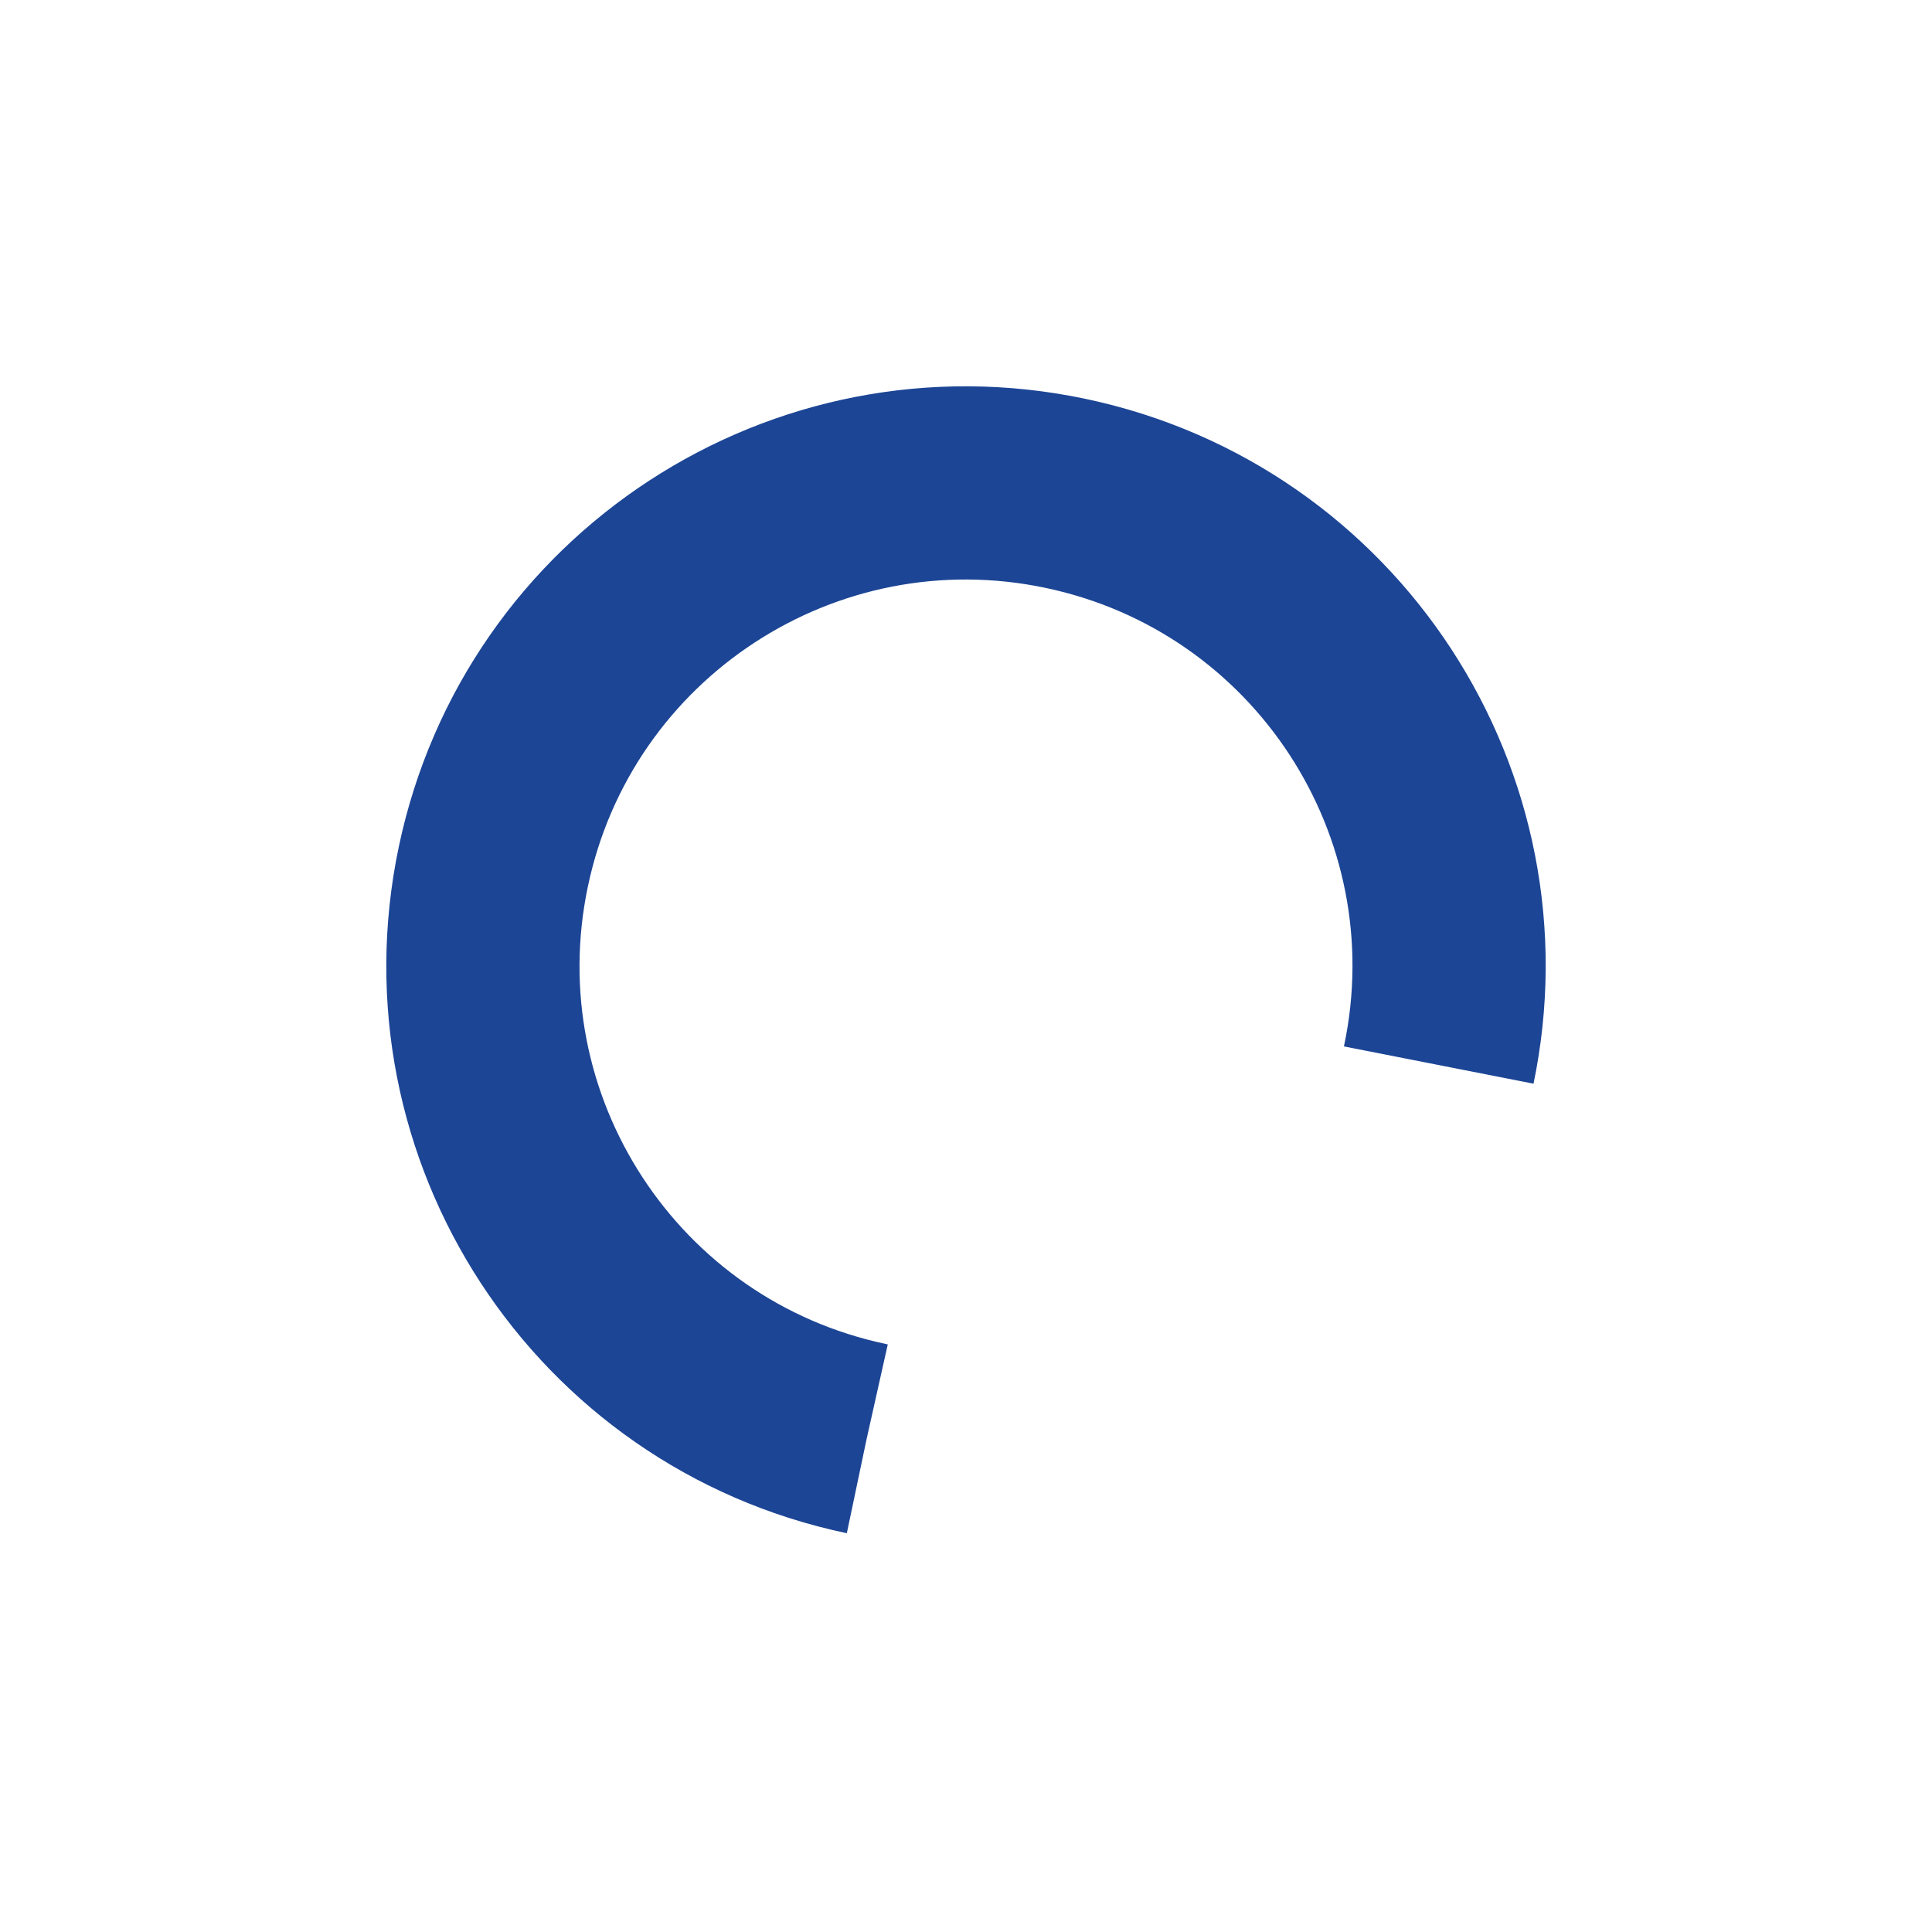
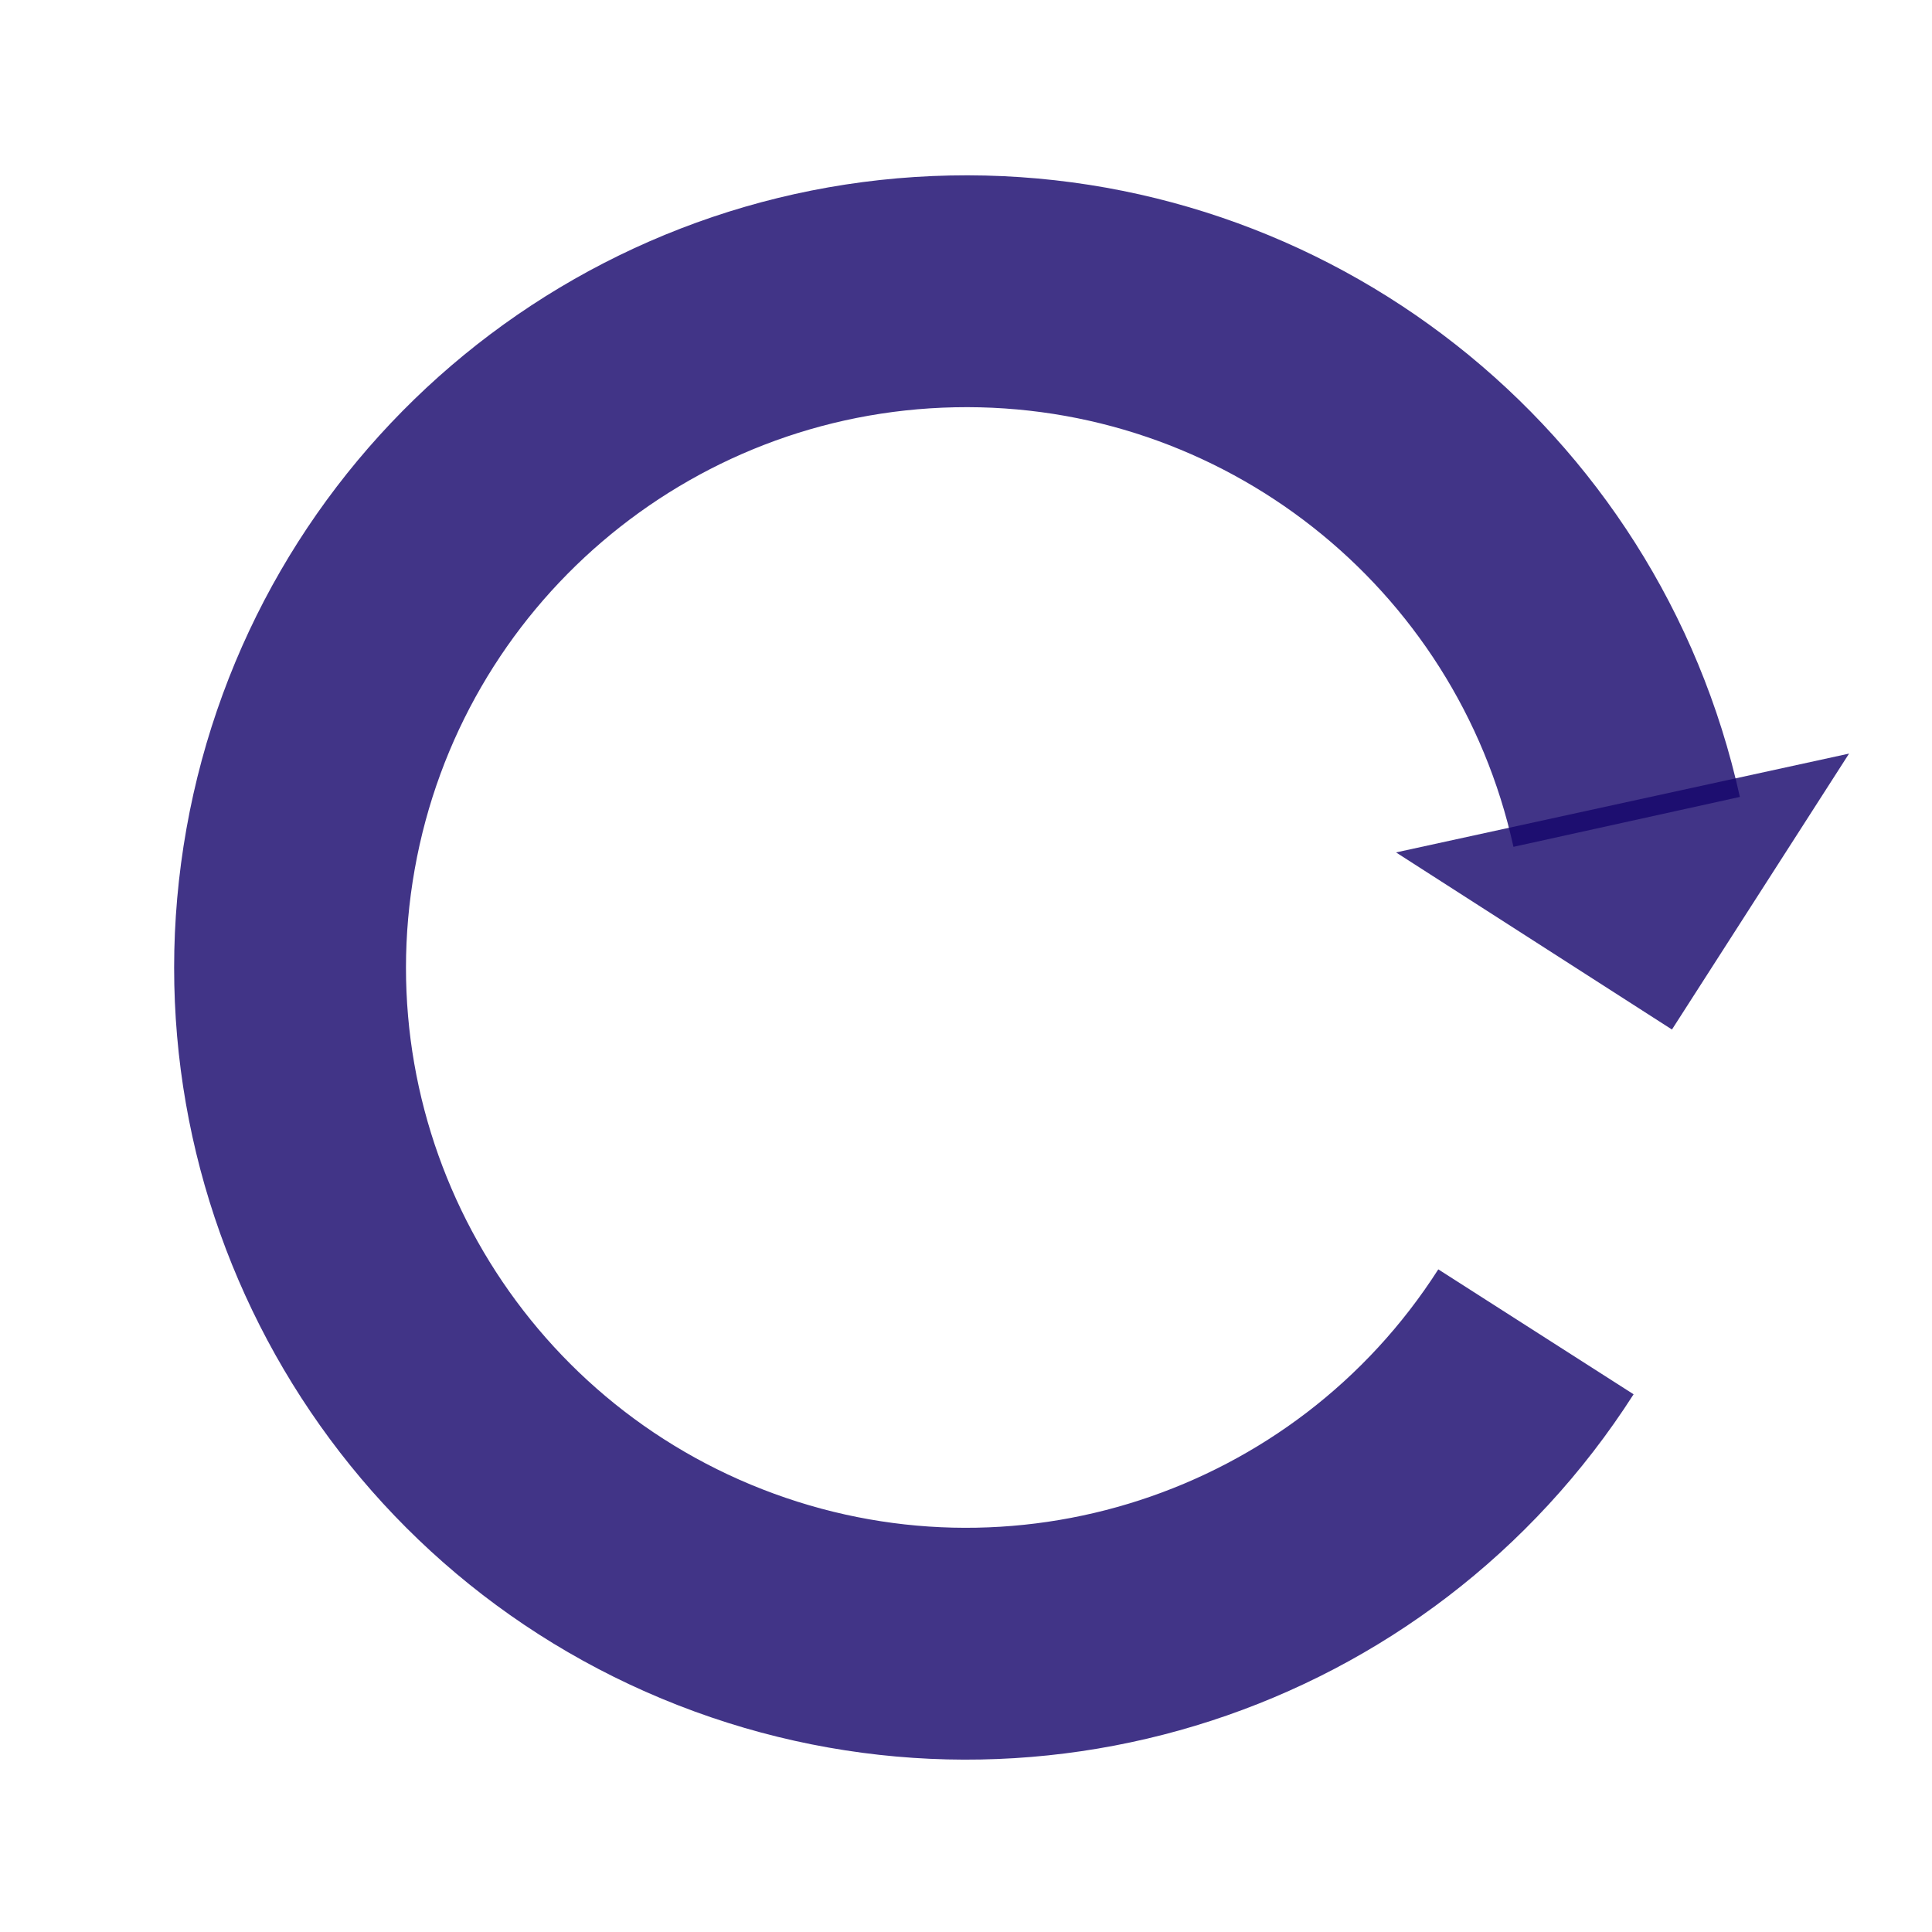
- <svg xmlns="http://www.w3.org/2000/svg" width="200px" height="200px" viewBox="0 0 100 100" preserveAspectRatio="xMidYMid" class="lds-rolling" style="background: none;">
-   <circle cx="50" cy="50" fill="none" ng-attr-stroke="{{config.color}}" ng-attr-stroke-width="{{config.width}}" ng-attr-r="{{config.radius}}" ng-attr-stroke-dasharray="{{config.dasharray}}" stroke="#1c4595" stroke-width="10" r="25" stroke-dasharray="117.81 41.27" transform="rotate(101.866 50 50)">
+ <svg xmlns="http://www.w3.org/2000/svg" width="90px" height="90px" viewBox="0 0 100 100" preserveAspectRatio="xMidYMid" class="lds-reload" style="background: none;">
+   <g transform="rotate(77.6945 50 50)">
+     <path d="M50 15A35 35 0 1 0 74.787 25.213" fill="none" ng-attr-stroke="{{config.color}}" ng-attr-stroke-width="{{config.width}}" stroke="rgba(8.481%,2.135%,42.452%,0.81)" stroke-width="12" />
+     <path ng-attr-d="{{config.darrow}}" ng-attr-fill="{{config.color}}" d="M49 3L49 27L61 15L49 3" fill="rgba(8.481%,2.135%,42.452%,0.81)" />
    <animateTransform attributeName="transform" type="rotate" calcMode="linear" values="0 50 50;360 50 50" keyTimes="0;1" dur="1s" begin="0s" repeatCount="indefinite" />
-   </circle>
+   </g>
</svg>
